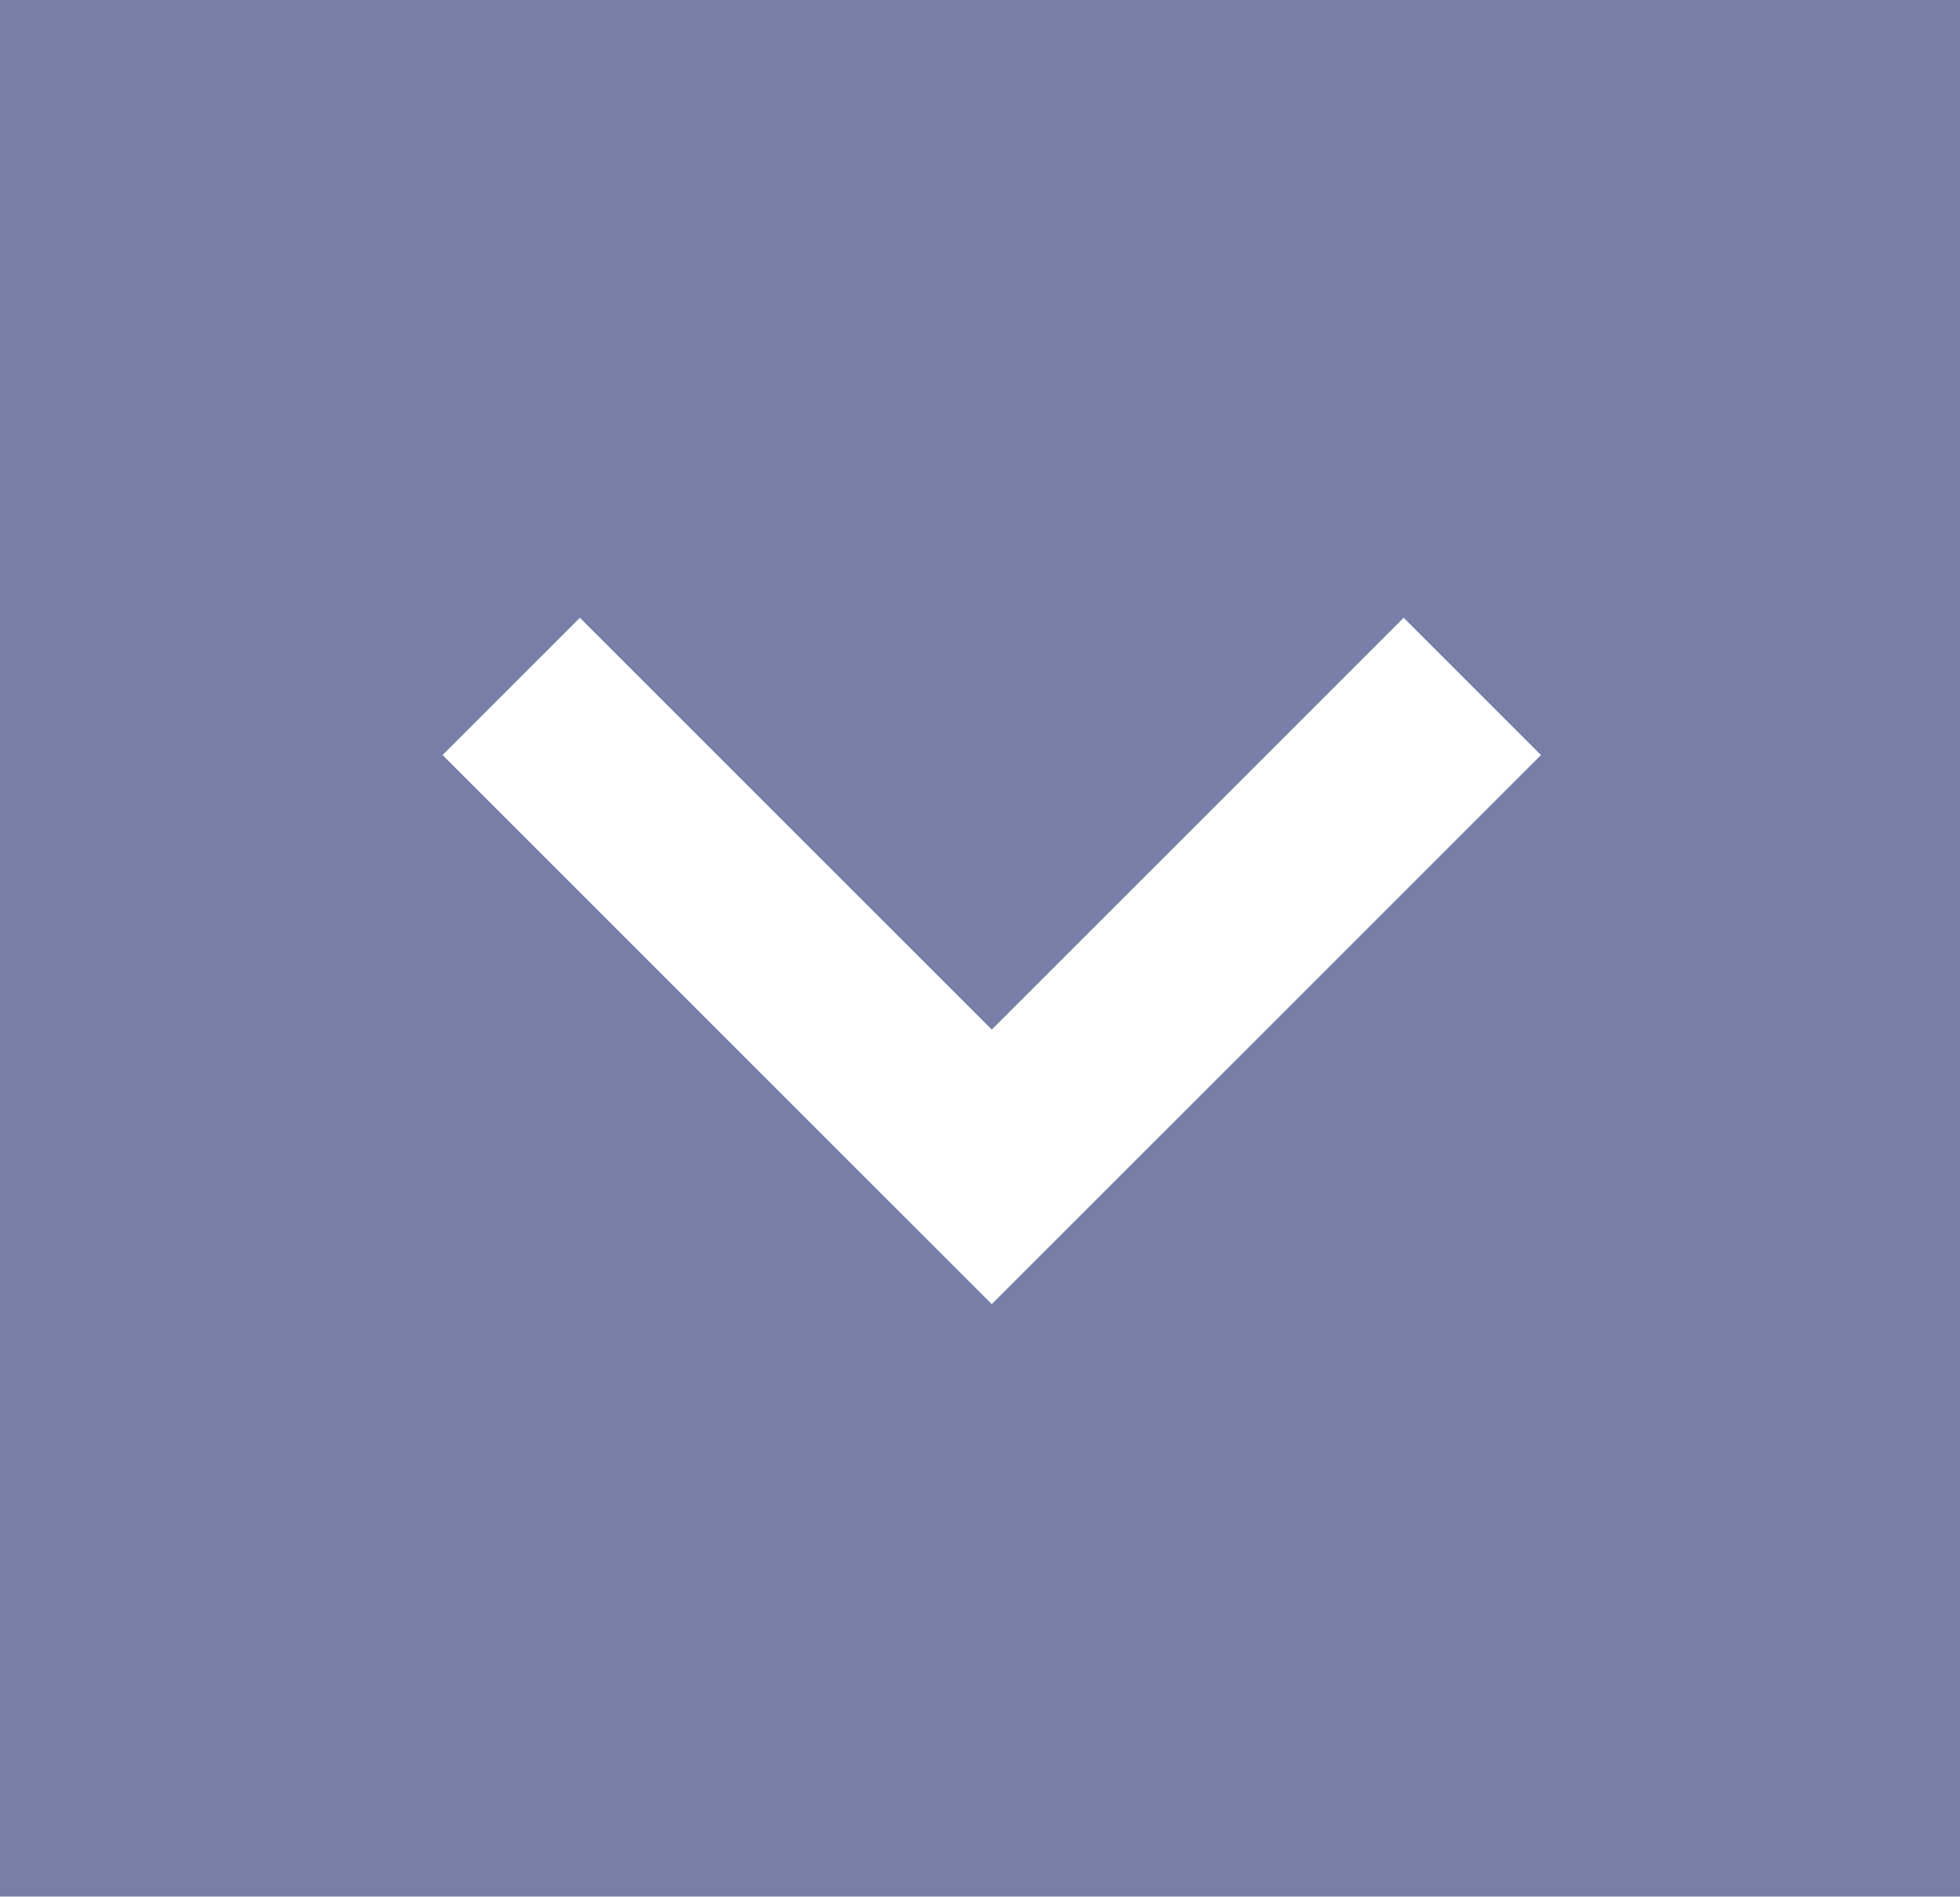
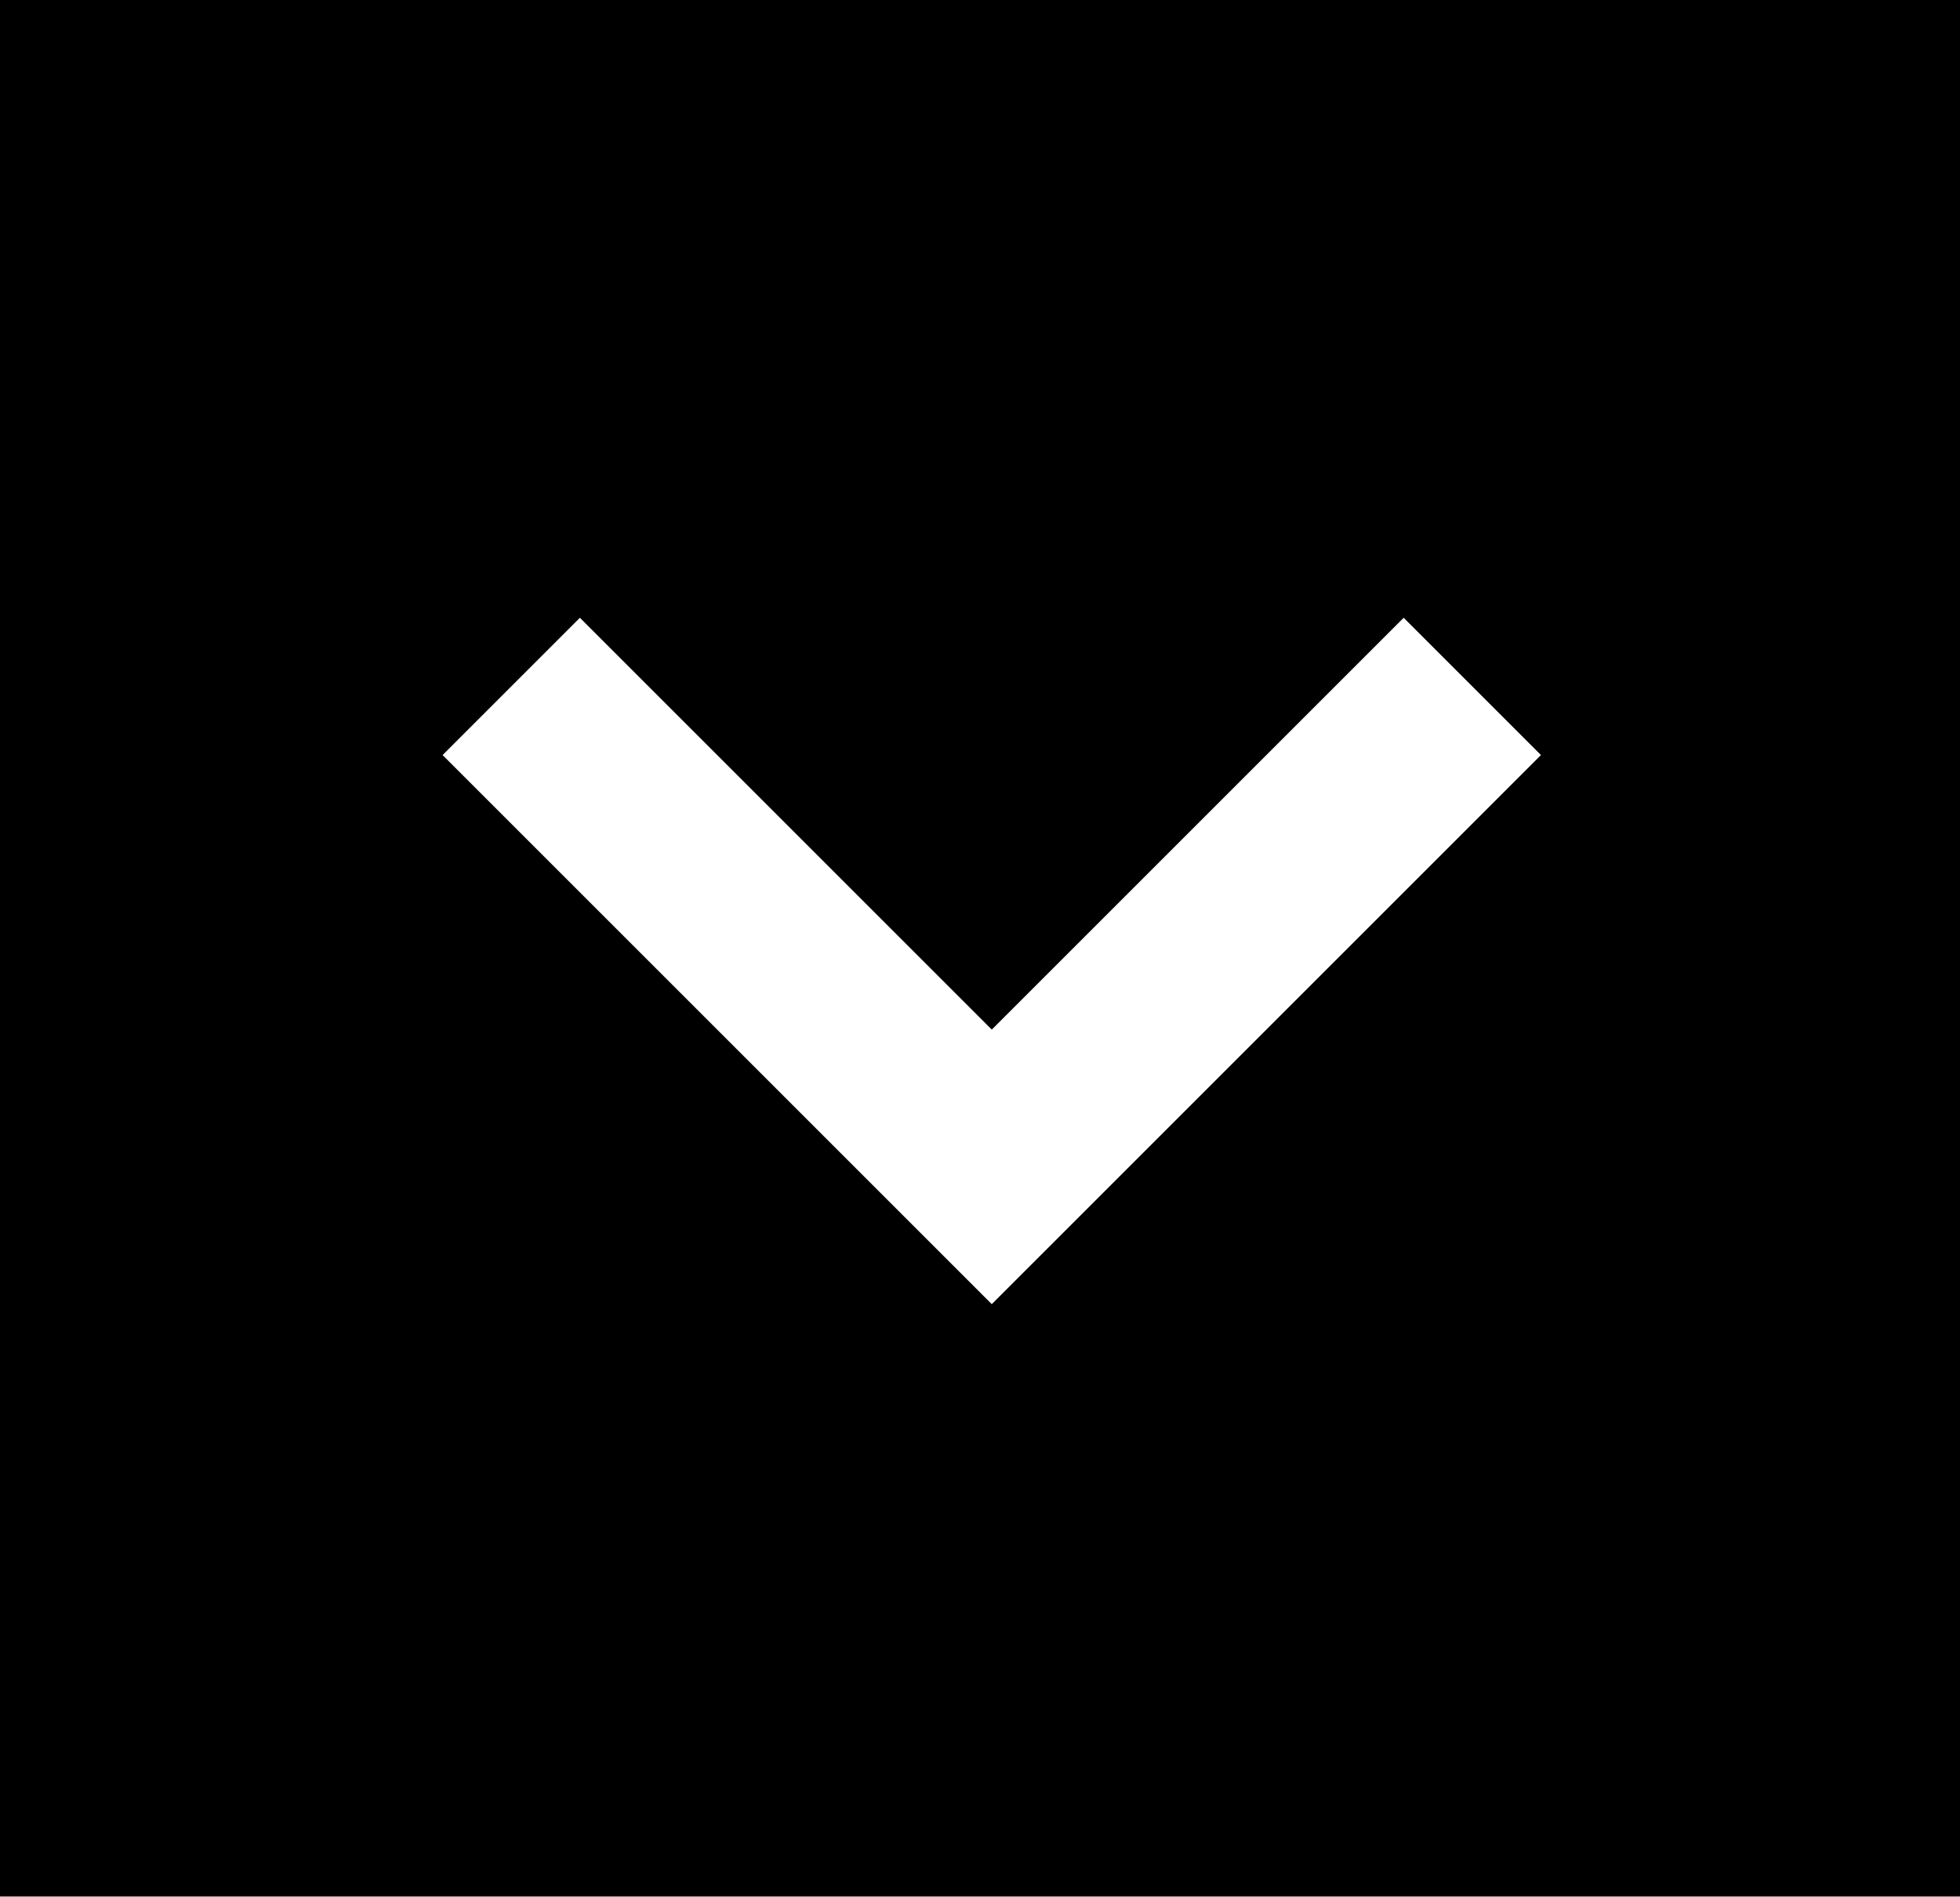
<svg xmlns="http://www.w3.org/2000/svg" width="31" height="30" viewBox="0 0 31 30" fill="none">
  <rect width="31" height="30" fill="#E5E5E5" />
-   <rect y="2.67029e-05" width="31" height="30" fill="#777FA8" />
+   <rect y="2.67029e-05" width="31" height="30" fill="#000000" />
  <rect x="7" y="11.944" width="12.284" height="12.284" transform="rotate(-45 7 11.9437)" fill="white" />
-   <rect x="7.543" y="8.143" width="11.517" height="11.517" transform="rotate(-45 7.54285 8.14337)" fill="#777FA8" />
+   <rect x="7.543" y="8.143" width="11.517" height="11.517" transform="rotate(-45 7.54285 8.14337)" fill="#000000" />
</svg>
